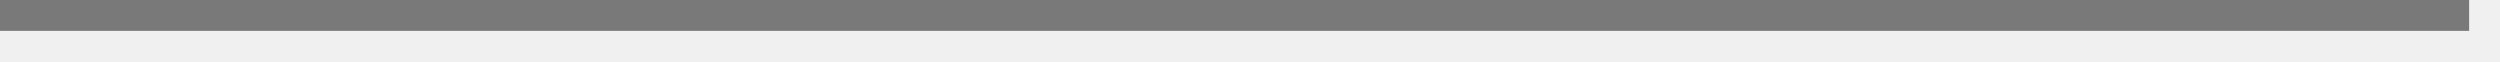
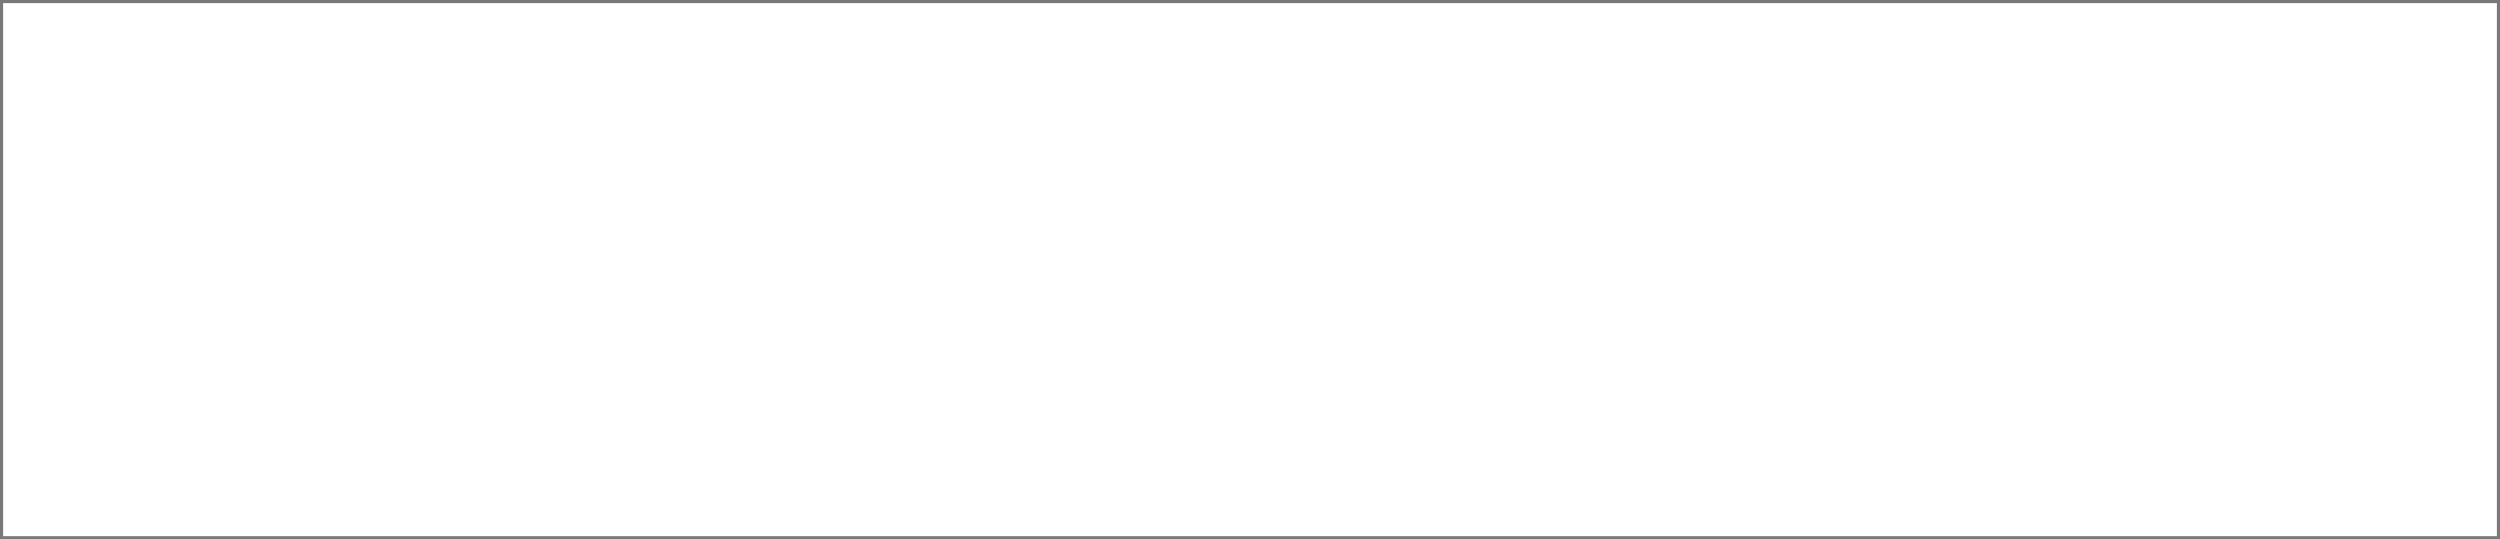
- <svg xmlns="http://www.w3.org/2000/svg" version="1.1" width="81px" height="2px">
-   <g transform="matrix(1 0 0 1 -596 -456 )">
-     <path d="M 596 456.5  L 676 456.5  " stroke-width="1" stroke="#797979" fill="none" />
+ <svg xmlns="http://www.w3.org/2000/svg" version="1.1" width="802px" height="173px">
+   <defs>
+     <mask fill="white" id="clip209">
+       <path d="M 0 173  L 0 0  L 304.333 0  L 802 0  L 802 173  L 0 173  Z " fill-rule="evenodd" />
+     </mask>
+   </defs>
+   <g transform="matrix(1 0 0 1 -1579 -1086 )">
+     <path d="M 0 173  L 0 0  L 304.333 0  L 802 0  L 802 173  L 0 173  Z " fill-rule="nonzero" fill="#ffffff" stroke="none" transform="matrix(1 0 0 1 1579 1086 )" />
+     <path d="M 0 173  L 0 0  L 304.333 0  L 802 0  L 802 173  L 0 173  Z " stroke-width="2" stroke="#797979" fill="none" transform="matrix(1 0 0 1 1579 1086 )" mask="url(#clip209)" />
  </g>
</svg>
